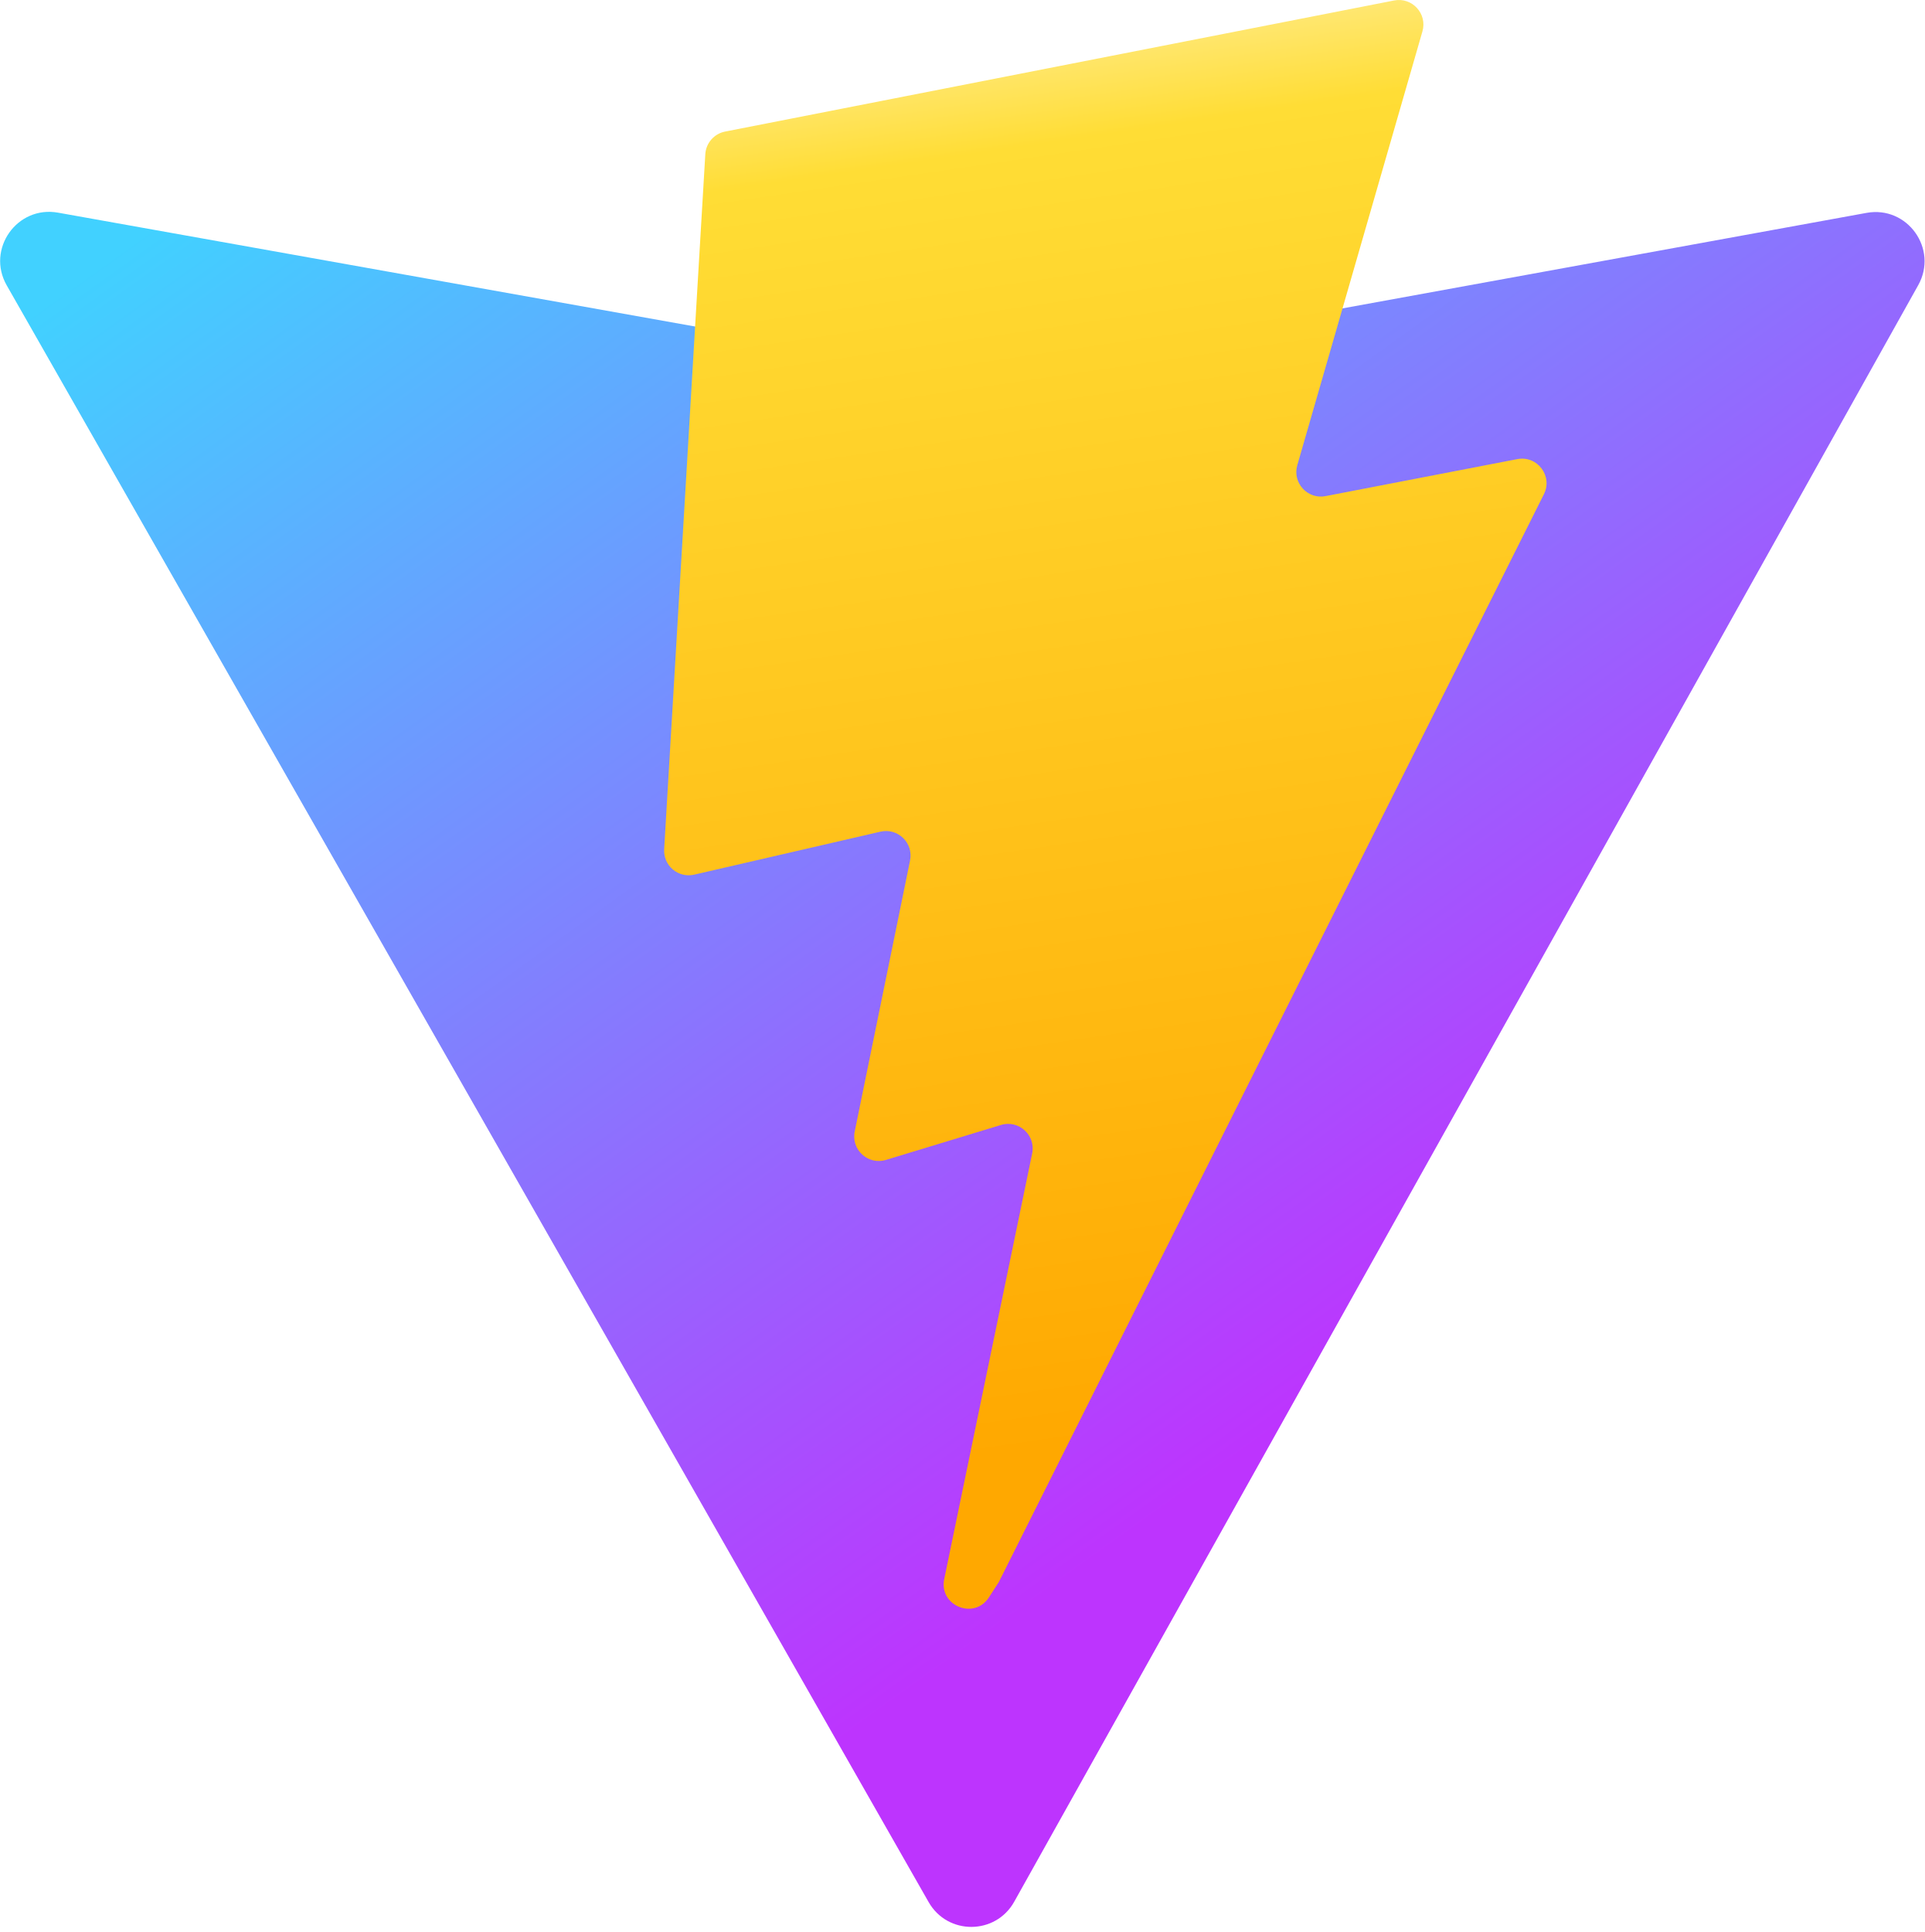
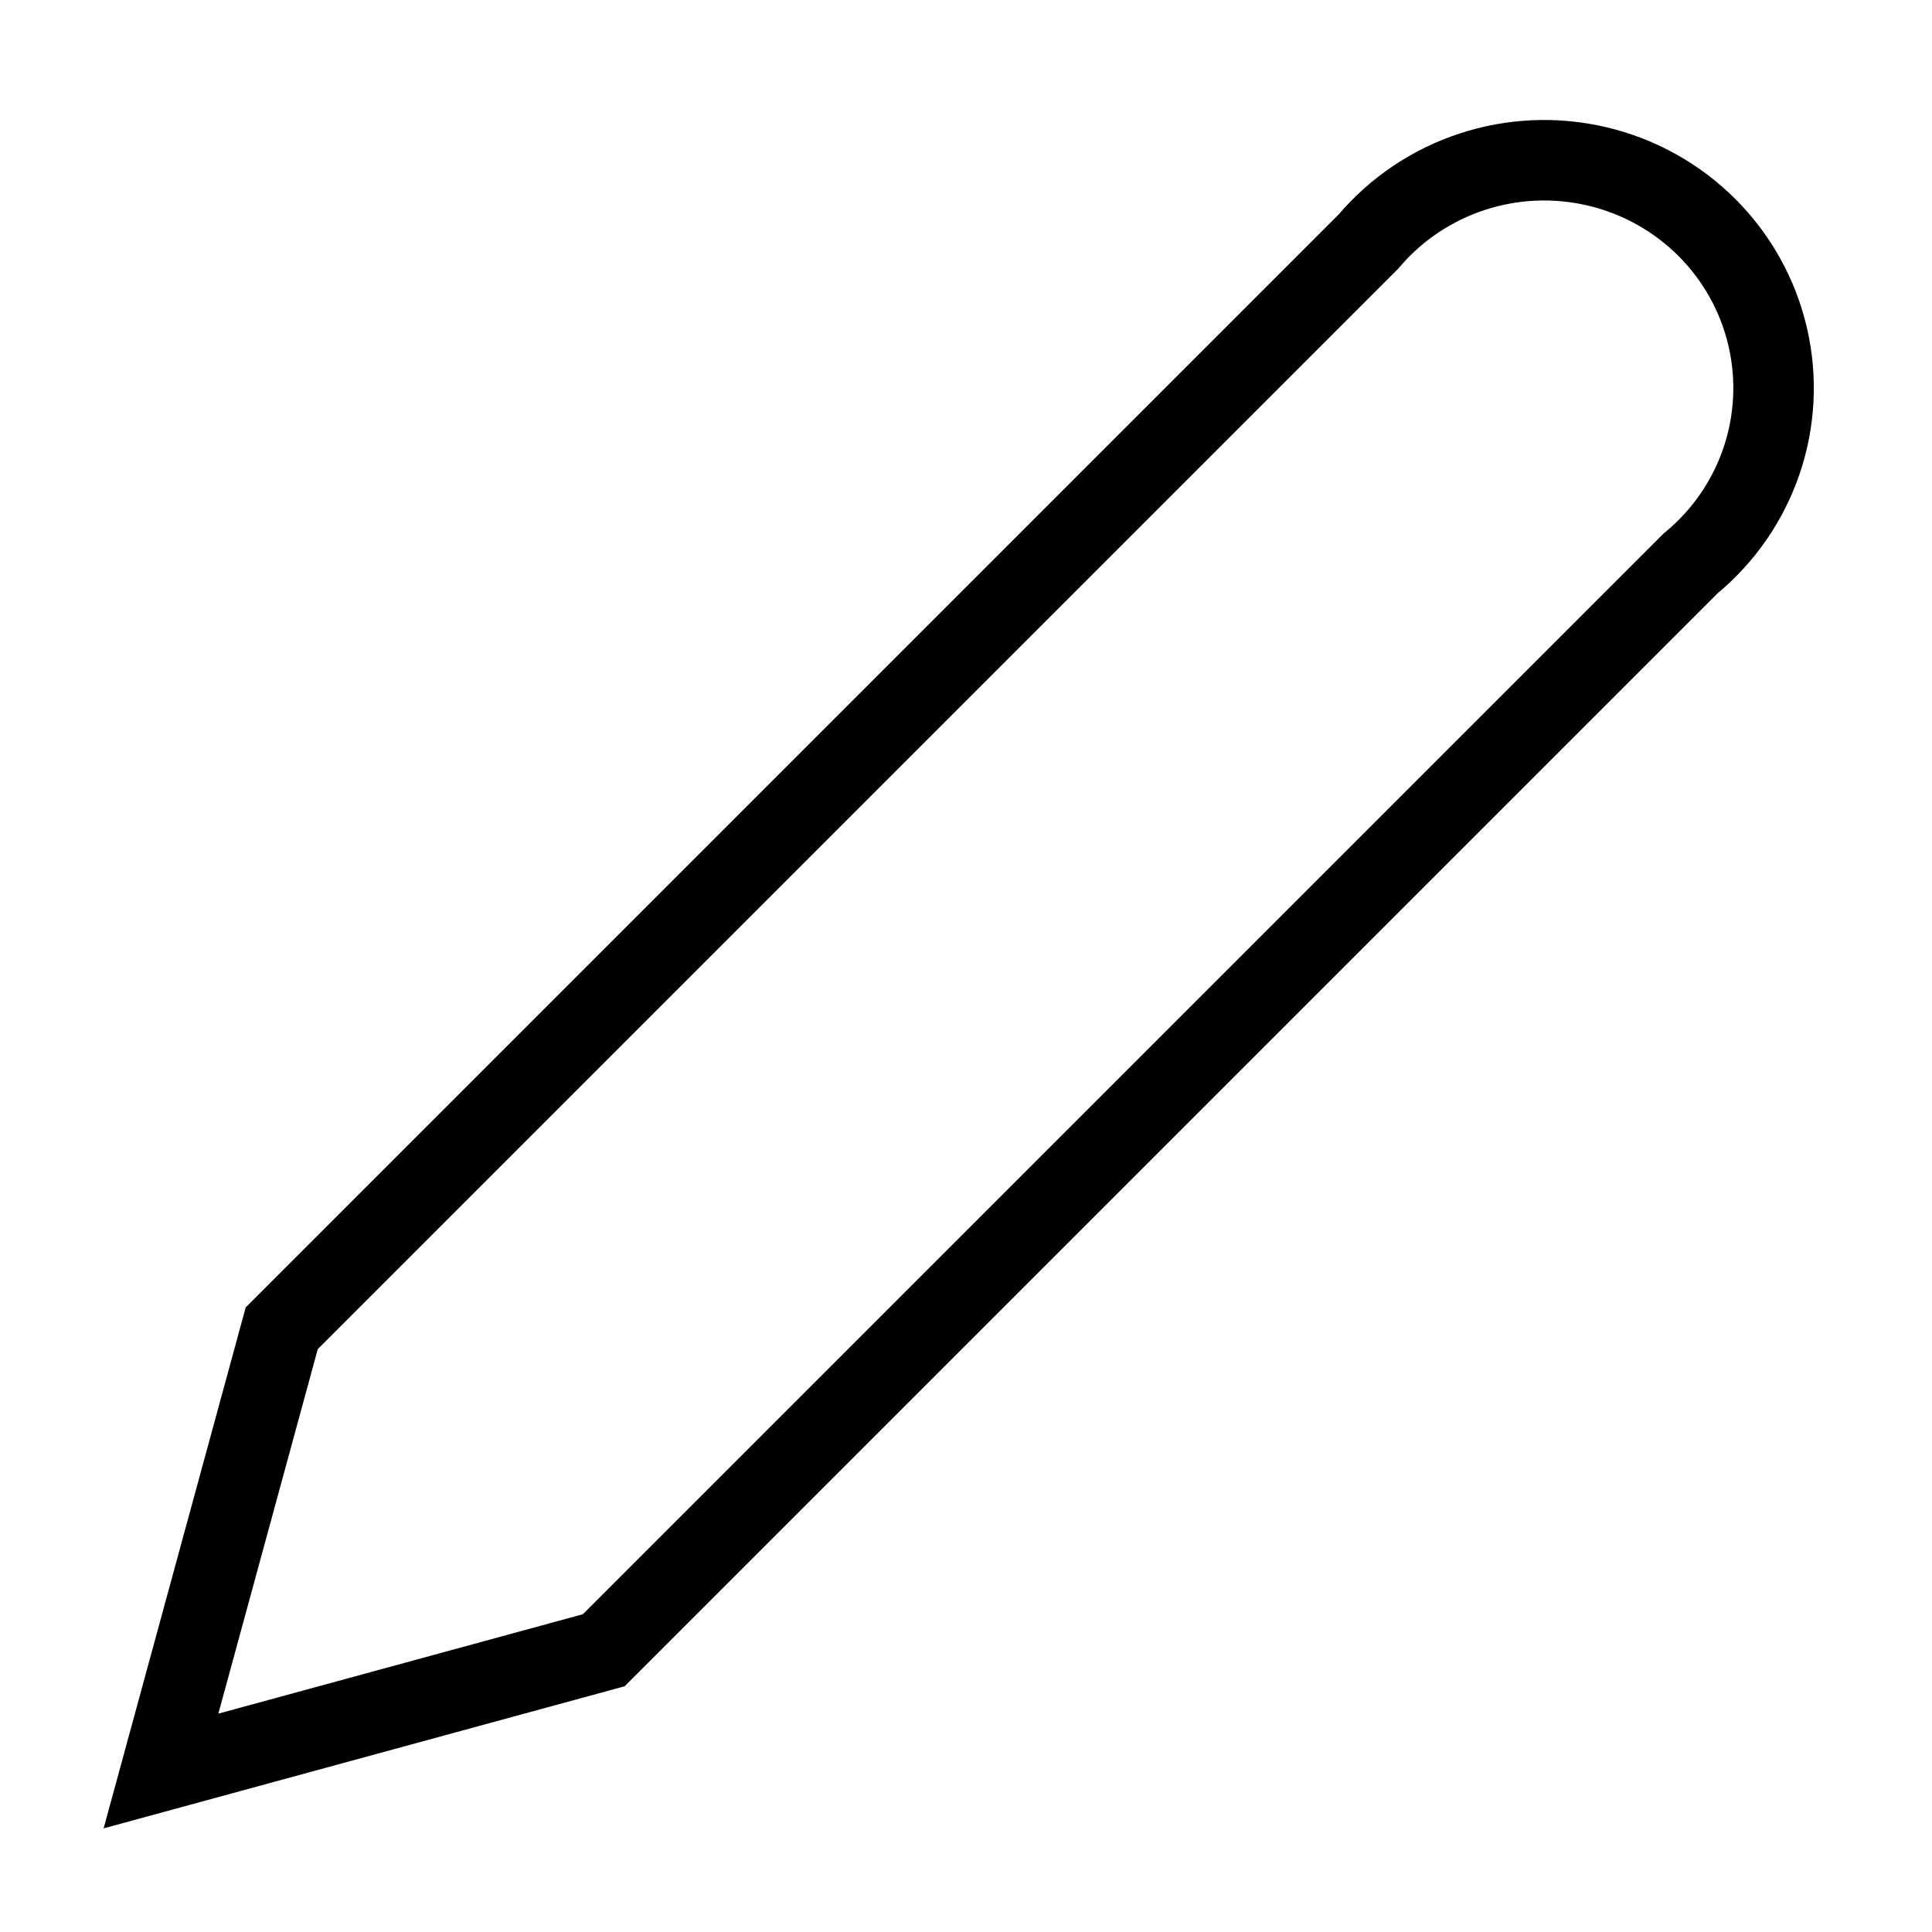
- <svg xmlns="http://www.w3.org/2000/svg" aria-hidden="true" role="img" class="iconify iconify--logos" width="31.88" height="32" preserveAspectRatio="xMidYMid meet" viewBox="0 0 256 257">
-   <defs>
-     <linearGradient id="IconifyId1813088fe1fbc01fb466" x1="-.828%" x2="57.636%" y1="7.652%" y2="78.411%">
-       <stop offset="0%" stop-color="#41D1FF" />
-       <stop offset="100%" stop-color="#BD34FE" />
-     </linearGradient>
-     <linearGradient id="IconifyId1813088fe1fbc01fb467" x1="43.376%" x2="50.316%" y1="2.242%" y2="89.03%">
-       <stop offset="0%" stop-color="#FFEA83" />
-       <stop offset="8.333%" stop-color="#FFDD35" />
-       <stop offset="100%" stop-color="#FFA800" />
-     </linearGradient>
-   </defs>
-   <path fill="url(#IconifyId1813088fe1fbc01fb466)" d="M255.153 37.938L134.897 252.976c-2.483 4.44-8.862 4.466-11.382.048L.875 37.958c-2.746-4.814 1.371-10.646 6.827-9.67l120.385 21.517a6.537 6.537 0 0 0 2.322-.004l117.867-21.483c5.438-.991 9.574 4.796 6.877 9.62Z" />
-   <path fill="url(#IconifyId1813088fe1fbc01fb467)" d="M185.432.063L96.44 17.501a3.268 3.268 0 0 0-2.634 3.014l-5.474 92.456a3.268 3.268 0 0 0 3.997 3.378l24.777-5.718c2.318-.535 4.413 1.507 3.936 3.838l-7.361 36.047c-.495 2.426 1.782 4.5 4.151 3.78l15.304-4.649c2.372-.72 4.652 1.36 4.15 3.788l-11.698 56.621c-.732 3.542 3.979 5.473 5.943 2.437l1.313-2.028l72.516-144.72c1.215-2.423-.88-5.186-3.54-4.672l-25.505 4.922c-2.396.462-4.435-1.77-3.759-4.114l16.646-57.705c.677-2.35-1.37-4.583-3.769-4.113Z" />
+ <svg xmlns="http://www.w3.org/2000/svg" width="24" height="24" viewBox="0 0 24 24" fill="none" stroke="currentColor" strokeWidth="2" strokeLinecap="round" strokeLinejoin="round" className="h-6 w-6 text-gray-600 dark:text-gray-400">
+   <path d="M17 3a2.85 2.83 0 1 1 4 4L7.5 20.5 2 22l1.5-5.5Z" />
</svg>
